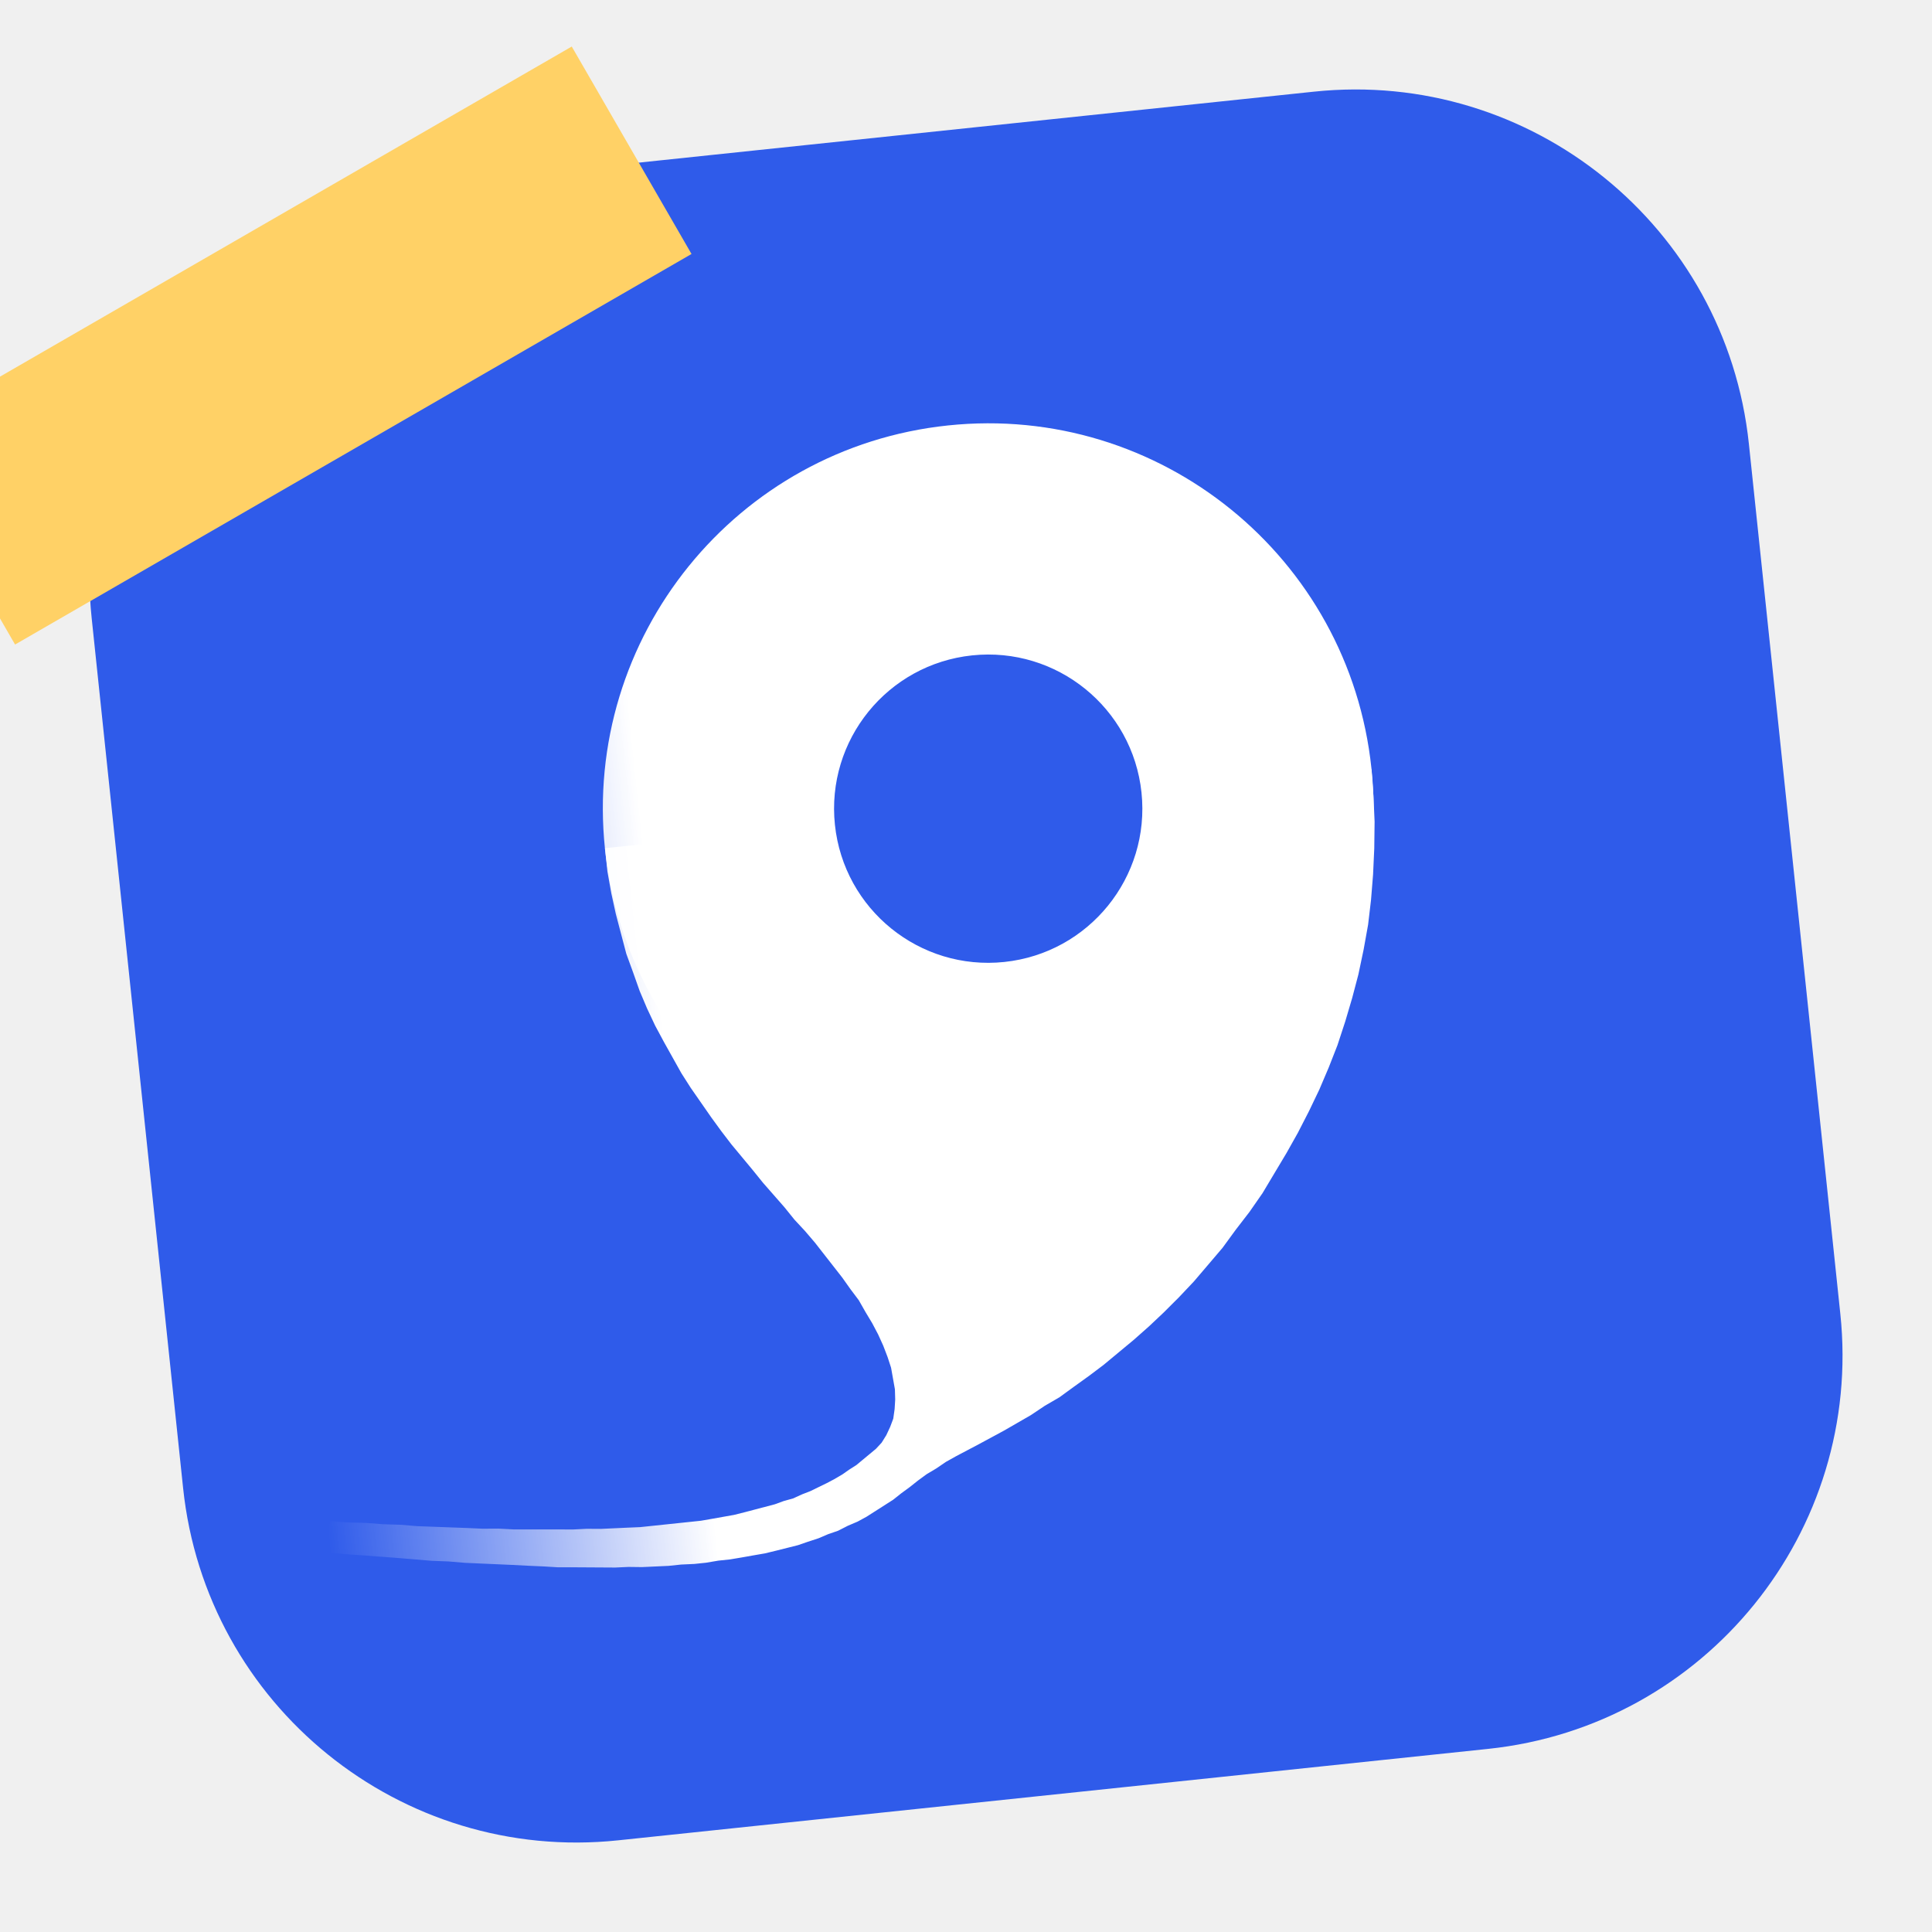
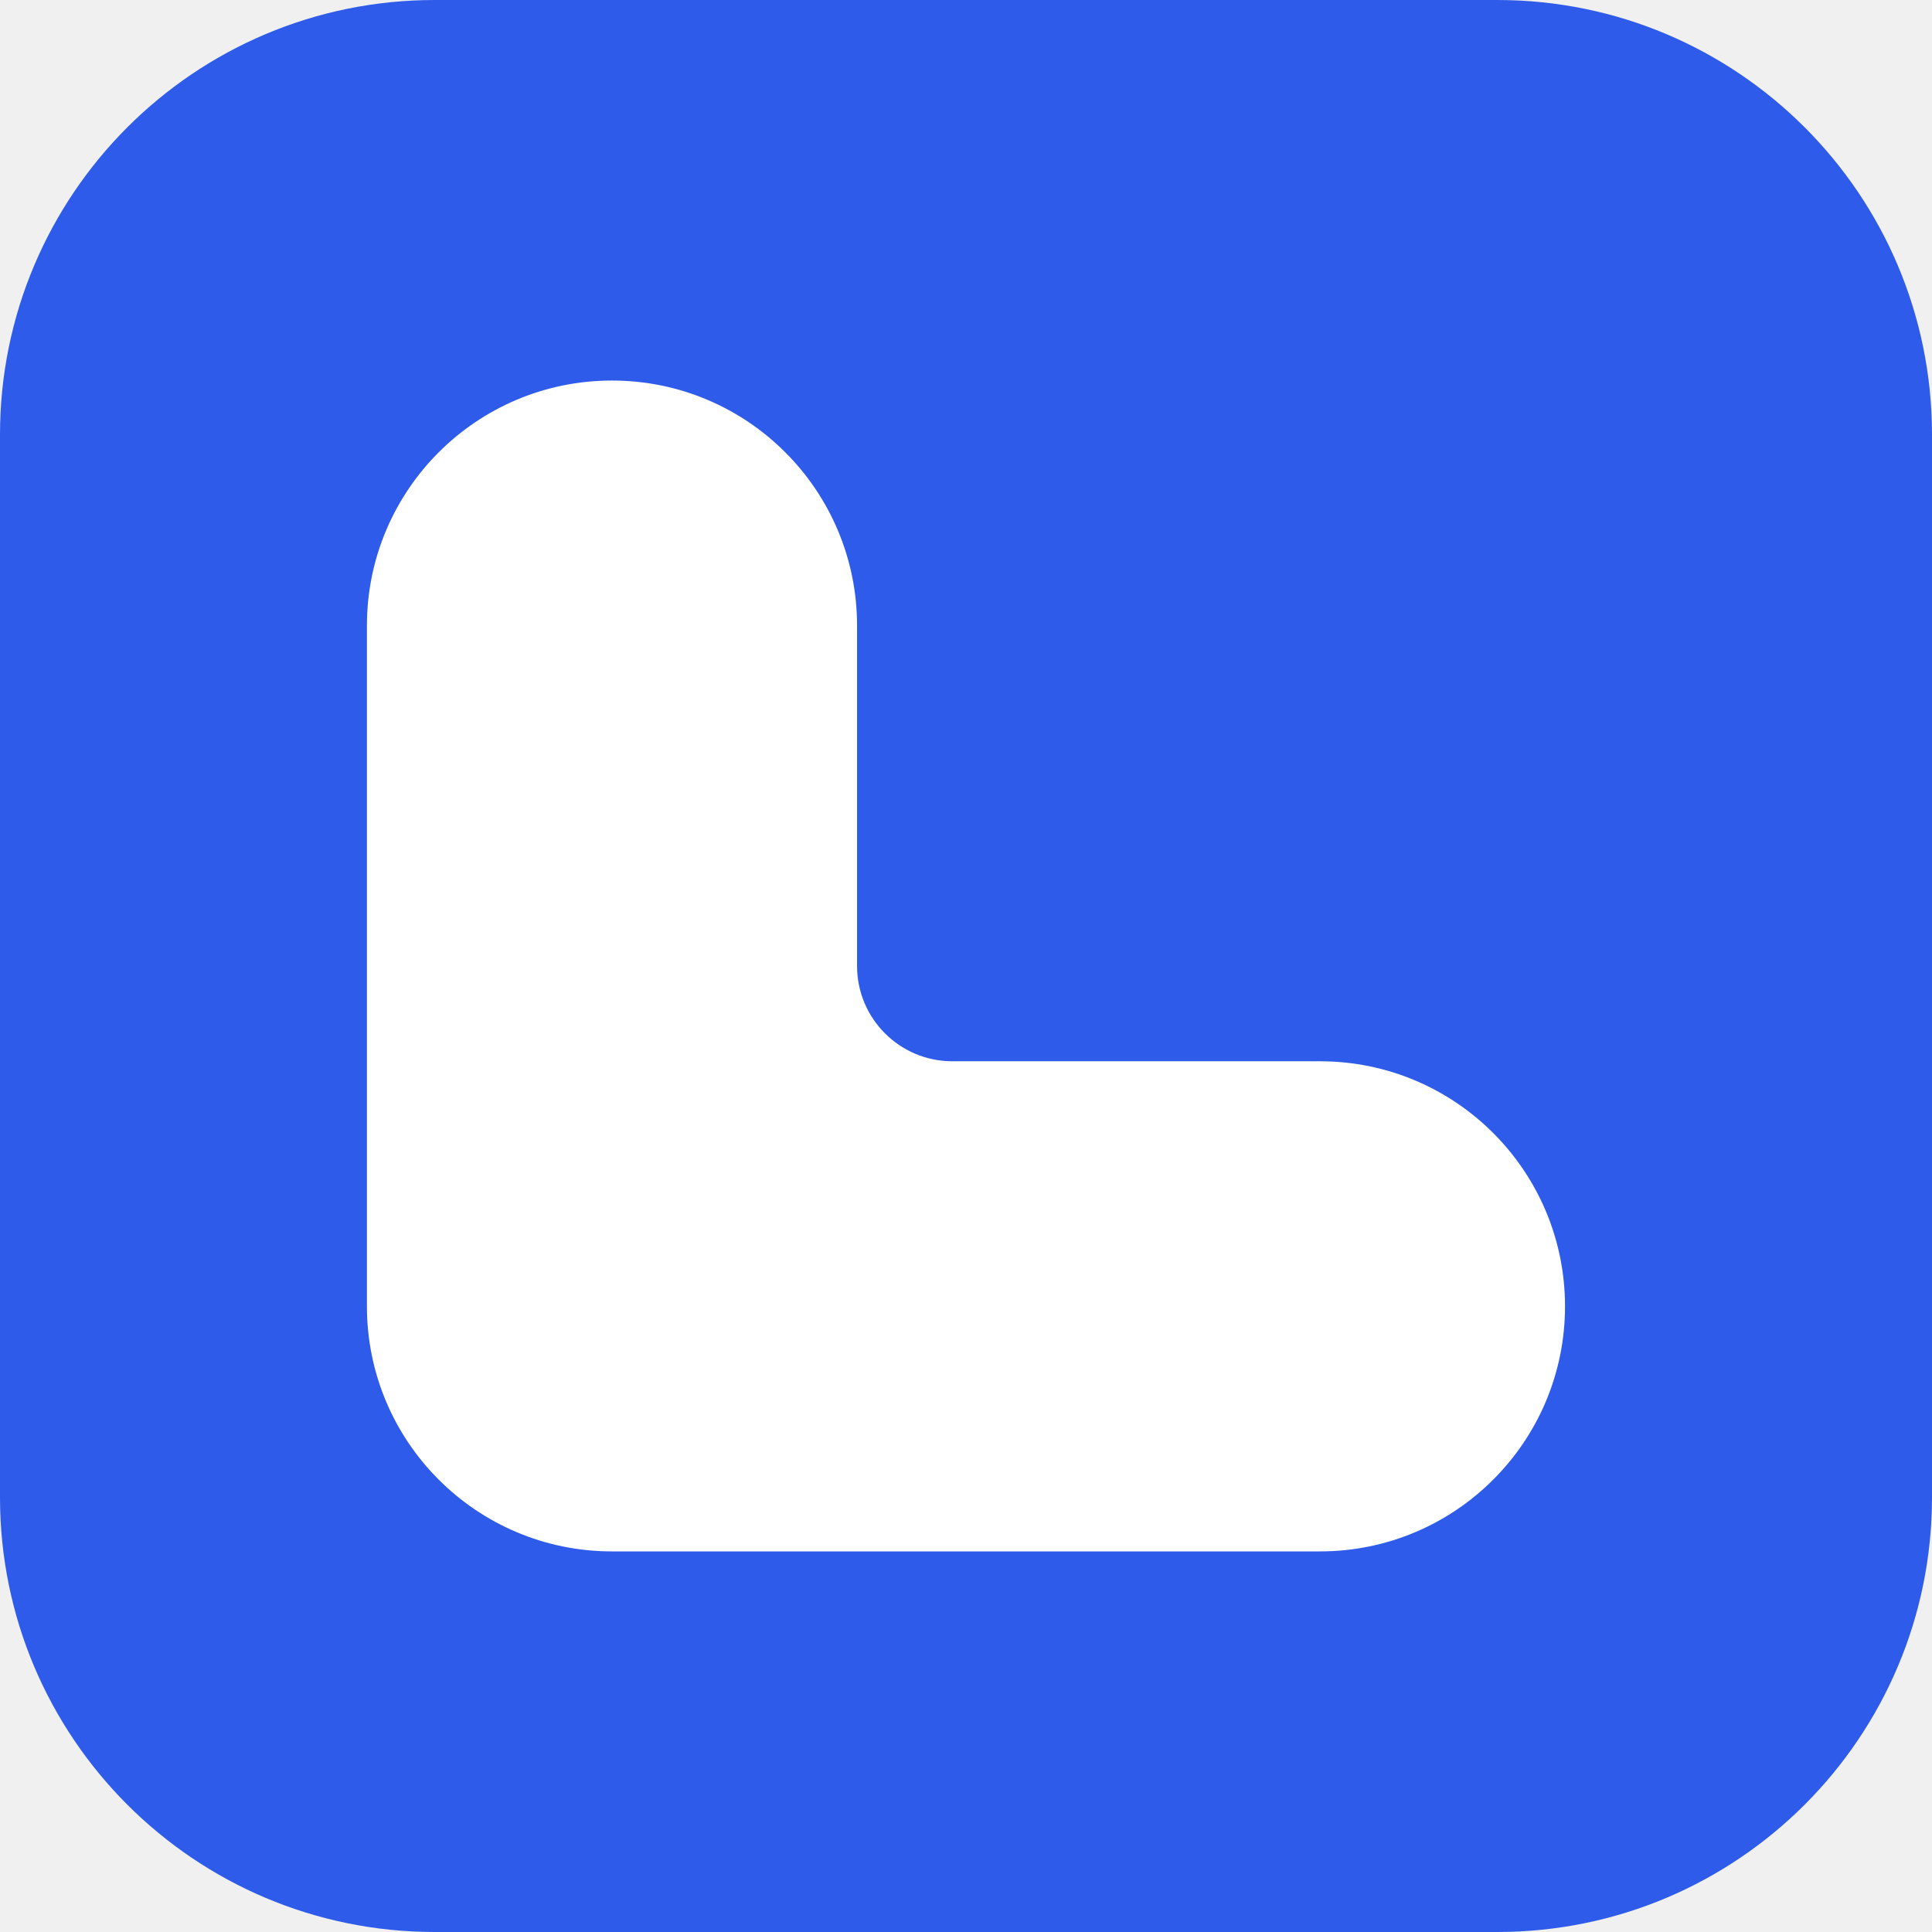
- <svg xmlns="http://www.w3.org/2000/svg" viewBox="0 0 512 512" role="img" aria-labelledby="t">
-   <g transform="translate(256 256) scale(1.38) translate(-256 -256)">
-     <g transform="translate(0 0) scale(1)">
-       <g transform="rotate(-6 256 256)">
-         <rect x="96" y="96" width="320" height="320" rx="76" fill="#2F5BEA" />
-         <g transform="translate(256 256) scale(1.503759) translate(-359.579 32.716)">
-           <defs>
-             <linearGradient id="p33g" gradientUnits="userSpaceOnUse" x1="271.001" y1="0" x2="320.211" y2="0">
-               <stop offset="0" stop-color="#FFFFFF" stop-opacity="0" />
-               <stop offset=".55" stop-color="#FFFFFF" stop-opacity=".55" />
-               <stop offset="1" stop-color="#FFFFFF" />
-             </linearGradient>
-             <mask id="p33m" maskUnits="userSpaceOnUse" x="-200" y="-300" width="1000" height="600">
-               <rect x="-200" y="-300" width="1000" height="600" fill="#fff" />
-               <circle cx="364.5" cy="-52.4" r="19.684" fill="#000" />
-             </mask>
-           </defs>
-           <g mask="url(#p33m)" fill="url(#p33g)">
-             <circle cx="364.5" cy="-52.4" r="49.21" />
-             <path d="M315.3 -52.5 L315.3 -49.5 L315.5 -46.7 L315.8 -44.0 L316.2 -41.4 L316.6 -38.8 L317.2 -36.4 L317.8 -33.9 L318.5 -31.6 L319.3 -29.3 L320.2 -27.1 L321.1 -25.0 L322.0 -22.9 L323.0 -20.9 L324.1 -18.9 L325.2 -16.9 L326.3 -15.0 L327.4 -13.2 L328.6 -11.4 L329.8 -9.6 L330.9 -7.9 L332.1 -6.2 L333.3 -4.5 L334.4 -2.8 L335.6 -1.2 L336.7 0.4 L337.7 2.0 L338.7 3.6 L339.7 5.2 L340.6 6.8 L341.5 8.3 L342.2 9.9 L342.9 11.4 L343.5 12.9 L344.0 14.4 L344.4 15.9 L344.7 17.3 L344.8 18.7 L344.9 20.1 L344.8 21.4 L344.6 22.6 L344.3 23.8 L343.8 24.8 L343.2 25.8 L342.5 26.7 L341.7 27.4 L340.8 28.0 L339.9 28.6 L339.0 29.2 L338.0 29.7 L337.1 30.2 L336.0 30.7 L335.0 31.1 L333.9 31.5 L332.8 31.9 L331.7 32.2 L330.5 32.6 L329.3 32.8 L328.1 33.1 L326.8 33.3 L325.5 33.5 L324.2 33.7 L322.8 33.9 L321.4 34.0 L320.0 34.1 L318.5 34.2 L317.0 34.2 L315.5 34.2 L313.9 34.2 L312.3 34.2 L310.7 34.2 L309.1 34.1 L307.4 34.0 L305.7 33.9 L303.9 33.7 L302.1 33.6 L300.3 33.4 L298.4 33.2 L296.5 33.0 L294.6 32.8 L292.7 32.5 L290.7 32.3 L288.7 32.0 L286.6 31.7 L284.5 31.4 L282.4 31.1 L280.3 30.7 L278.1 30.4 L275.9 30.0 L273.6 29.7 L271.4 29.3 L270.6 33.2 L272.9 33.7 L275.2 34.1 L277.4 34.5 L279.6 34.9 L281.7 35.3 L283.8 35.7 L285.9 36.0 L288.0 36.4 L290.0 36.7 L292.0 37.0 L294.0 37.3 L295.9 37.6 L297.9 37.9 L299.7 38.2 L301.6 38.4 L303.4 38.6 L305.2 38.8 L307.0 39.0 L308.7 39.1 L310.4 39.3 L312.1 39.4 L313.8 39.5 L315.4 39.5 L317.1 39.6 L318.6 39.6 L320.2 39.5 L321.7 39.5 L323.3 39.4 L324.7 39.3 L326.2 39.2 L327.7 39.0 L329.1 38.8 L330.5 38.6 L331.8 38.3 L333.2 38.0 L334.5 37.6 L335.8 37.3 L337.1 36.8 L338.4 36.4 L339.6 35.9 L340.8 35.3 L342.0 34.7 L343.2 34.1 L344.3 33.4 L345.5 32.7 L346.6 32.0 L347.8 31.3 L349.1 30.7 L350.4 30.0 L351.8 29.4 L353.3 28.8 L354.8 28.2 L356.5 27.5 L358.2 26.8 L360.0 26.0 L361.8 25.2 L363.7 24.2 L365.7 23.3 L367.6 22.2 L369.7 21.0 L371.7 19.8 L373.8 18.4 L375.9 17.0 L378.0 15.5 L380.1 13.9 L382.2 12.2 L384.3 10.4 L386.3 8.5 L388.4 6.5 L390.3 4.4 L392.3 2.3 L394.2 0.1 L396.0 -2.3 L397.8 -4.7 L399.5 -7.1 L401.2 -9.7 L402.8 -12.3 L404.3 -15.0 L405.7 -17.7 L407.0 -20.6 L408.2 -23.5 L409.3 -26.4 L410.3 -29.5 L411.2 -32.6 L411.9 -35.7 L412.5 -38.9 L413.0 -42.2 L413.4 -45.6 L413.6 -48.9 L413.7 -52.3Z" />
-           </g>
-         </g>
-         <rect x="65" y="101" width="150" height="46" fill="#FFD166" transform="rotate(-24 140 124)" />
-       </g>
-     </g>
+ <svg xmlns="http://www.w3.org/2000/svg" viewBox="0 0 256 256" role="img" aria-label="Llevo">
+   <rect width="256" height="256" rx="57.6" fill="#2F5BEA" />
+   <g transform="translate(12.54 12.54) scale(0.902)" fill="#ffffff">
+     <path fill="#ffffff" d="M112 78V128a14 14 0 0 0 14 14h54a36 36 0 0 1 0 72H76a36 36 0 0 1-36-36V78a36 36 0 0 1 72 0z" />
  </g>
</svg>
